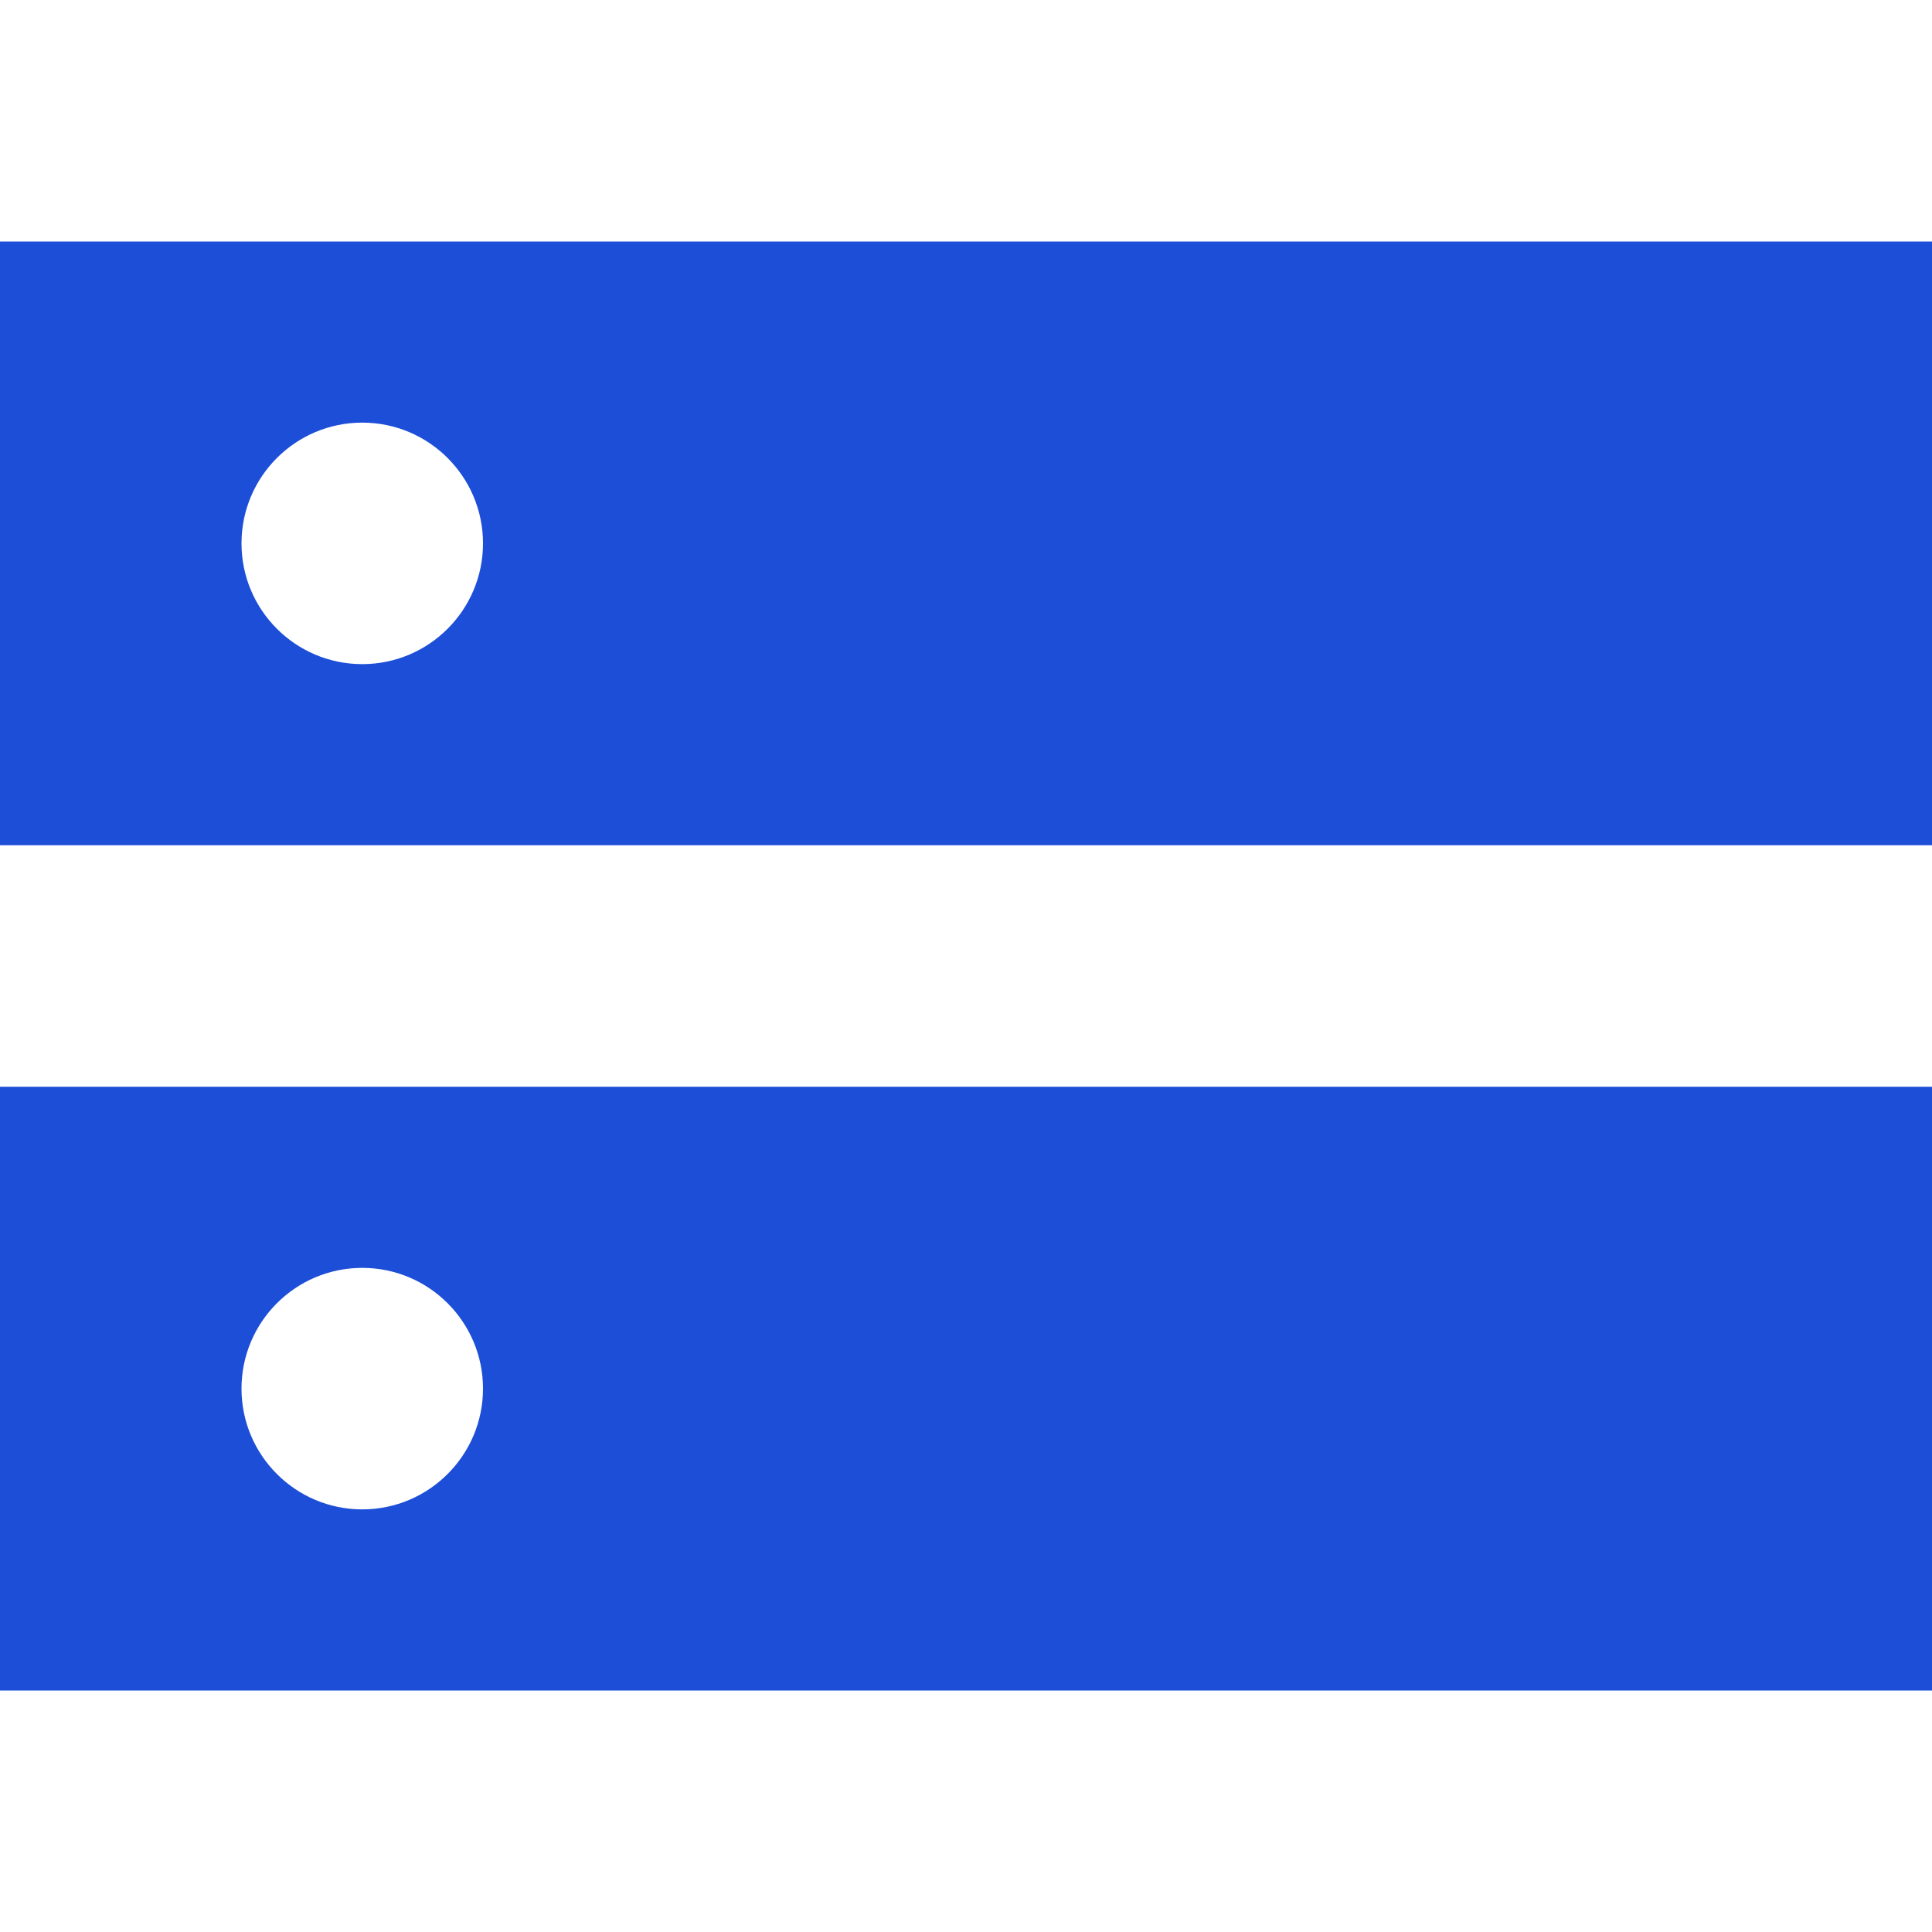
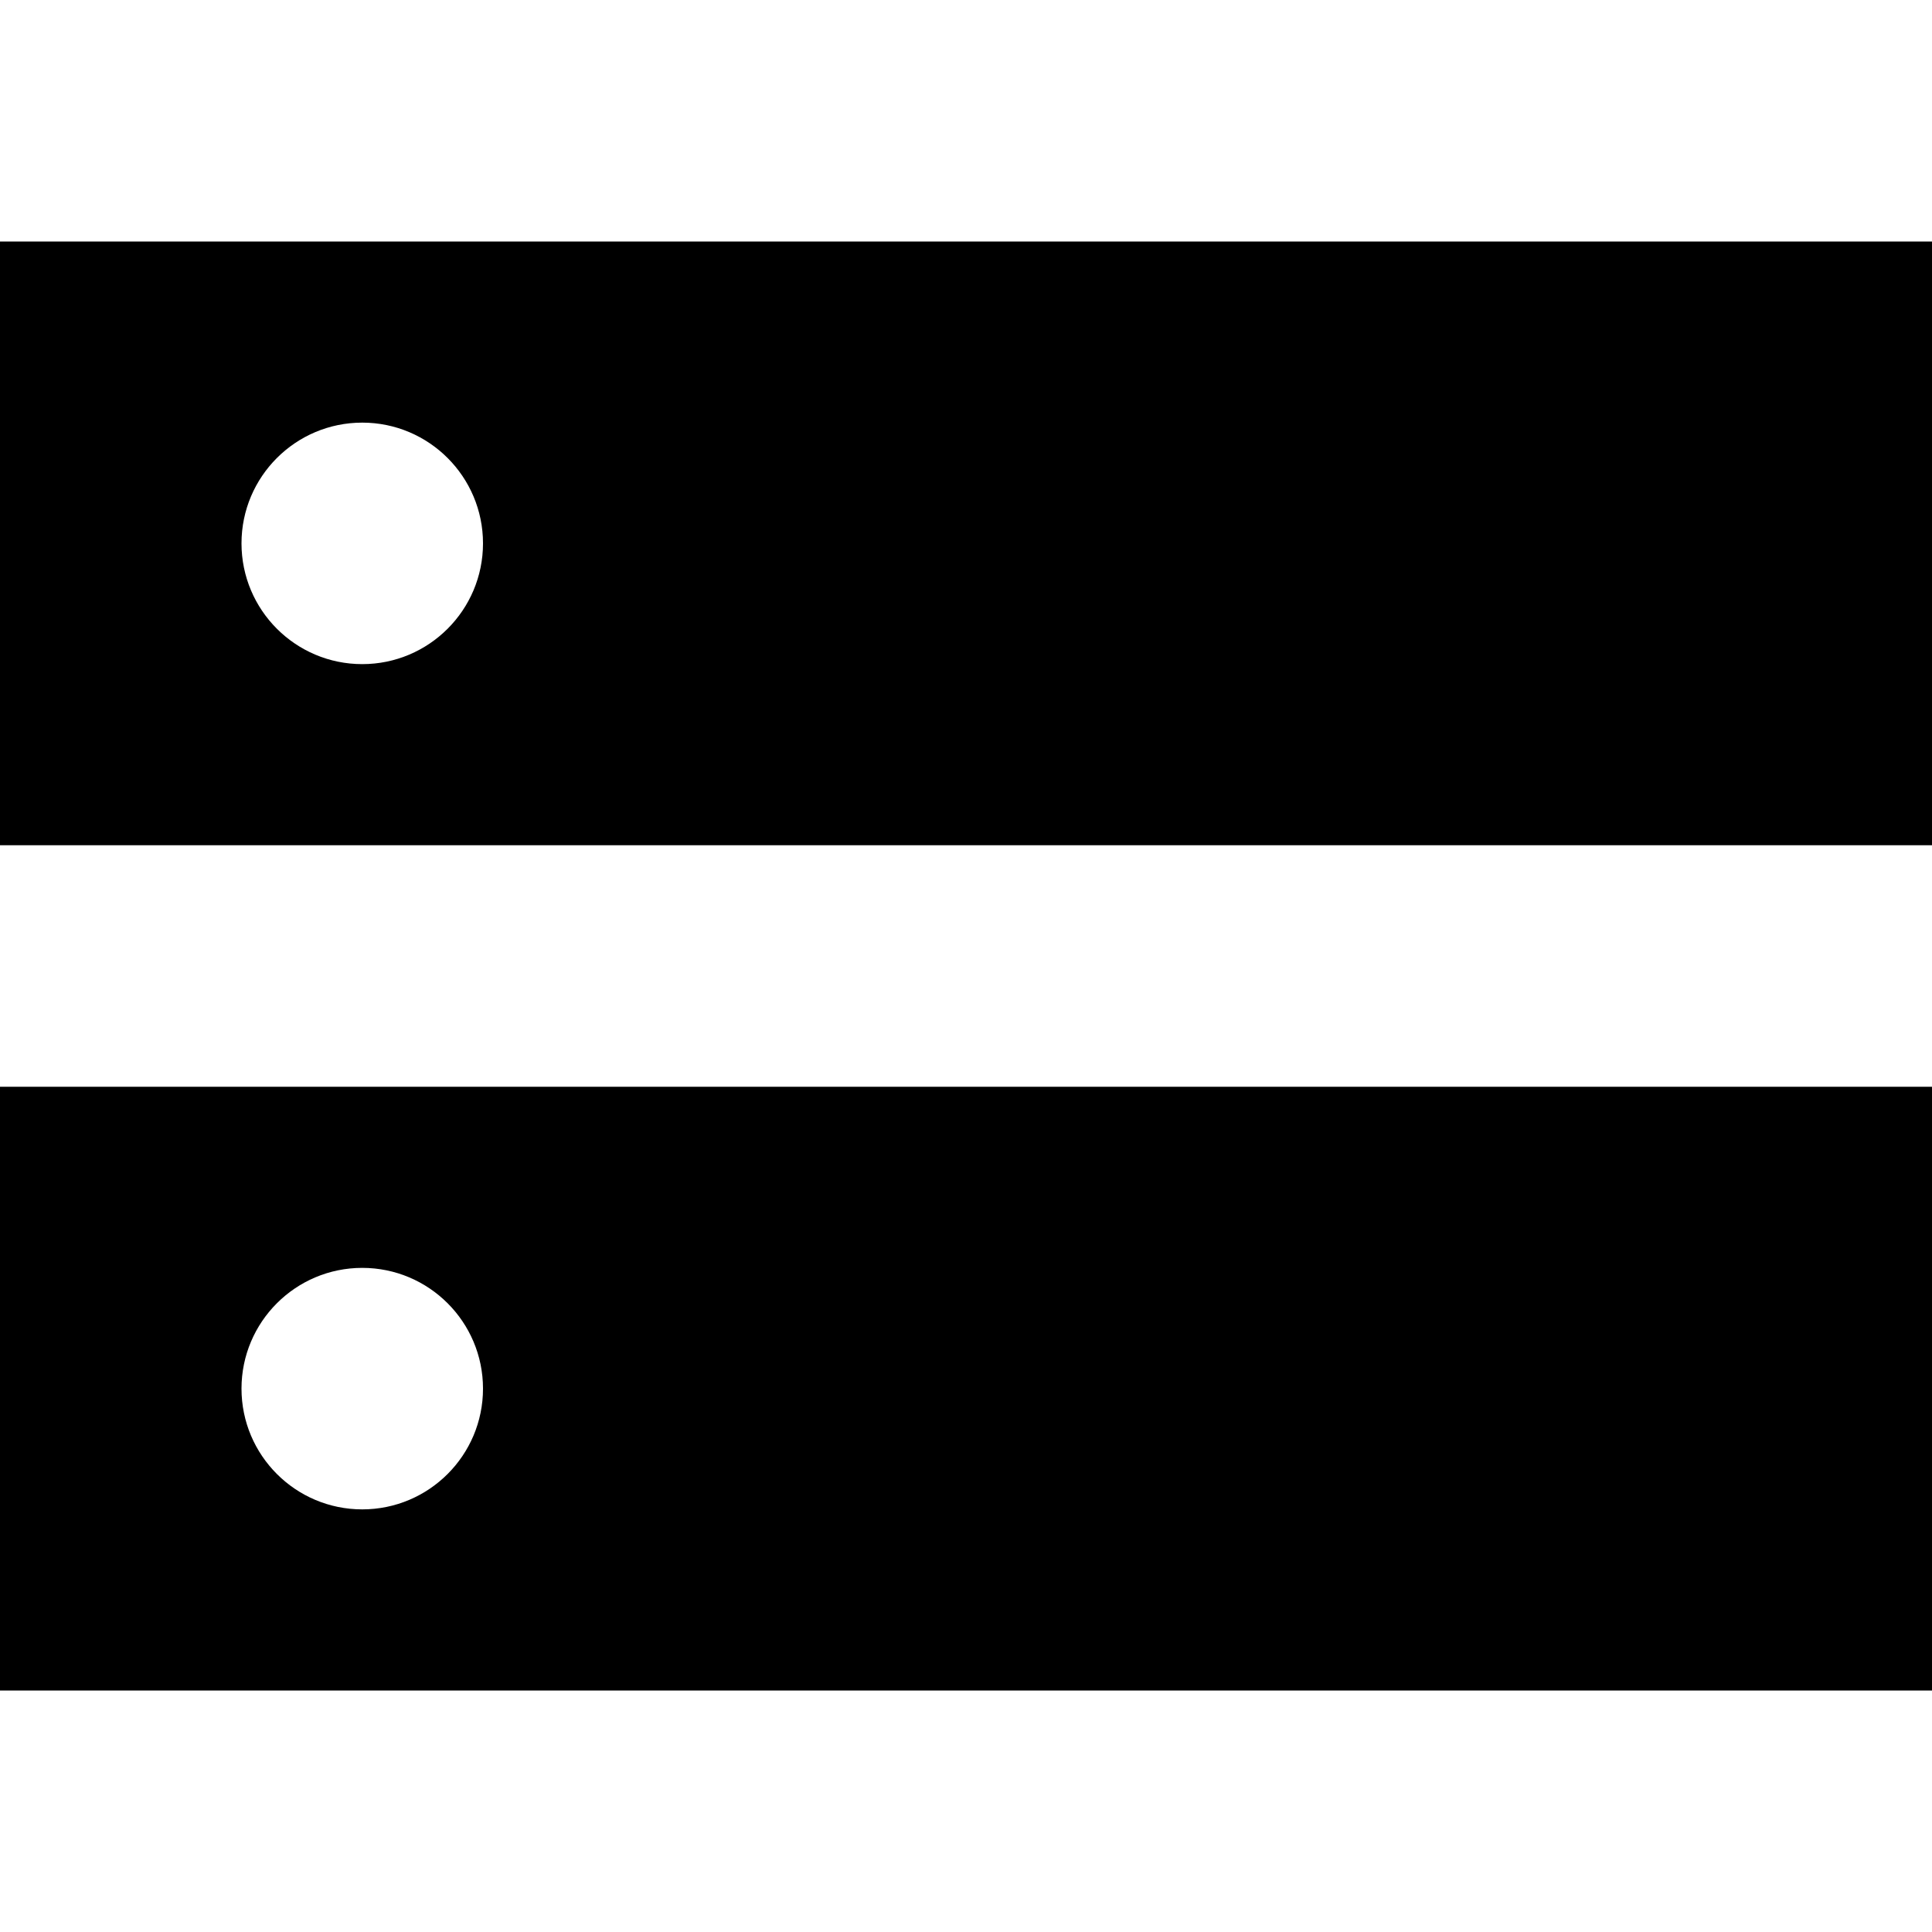
<svg xmlns="http://www.w3.org/2000/svg" width="800px" height="800px" viewBox="0 0 16 16" fill="none">
-   <path fill-rule="evenodd" clip-rule="evenodd" d="M16 2H0V7H16V2ZM4 4.5C4 5.052 3.552 5.5 3 5.5C2.448 5.5 2 5.052 2 4.5C2 3.948 2.448 3.5 3 3.5C3.552 3.5 4 3.948 4 4.5Z" fill="#1d4ed8" />
-   <path fill-rule="evenodd" clip-rule="evenodd" d="M16 9H0V14H16V9ZM3 12.5C3.552 12.5 4 12.052 4 11.5C4 10.948 3.552 10.5 3 10.5C2.448 10.5 2 10.948 2 11.5C2 12.052 2.448 12.5 3 12.5Z" fill="#1d4ed8" />
+   <path fill-rule="evenodd" clip-rule="evenodd" d="M16 2H0V7H16V2ZM4 4.5C4 5.052 3.552 5.5 3 5.5C2.448 5.5 2 5.052 2 4.5C2 3.948 2.448 3.5 3 3.5C3.552 3.5 4 3.948 4 4.5Z" fill="currentColor" />
+   <path fill-rule="evenodd" clip-rule="evenodd" d="M16 9H0V14H16V9ZM3 12.5C3.552 12.5 4 12.052 4 11.5C4 10.948 3.552 10.5 3 10.5C2.448 10.5 2 10.948 2 11.5C2 12.052 2.448 12.5 3 12.5Z" fill="currentColor" />
</svg>
